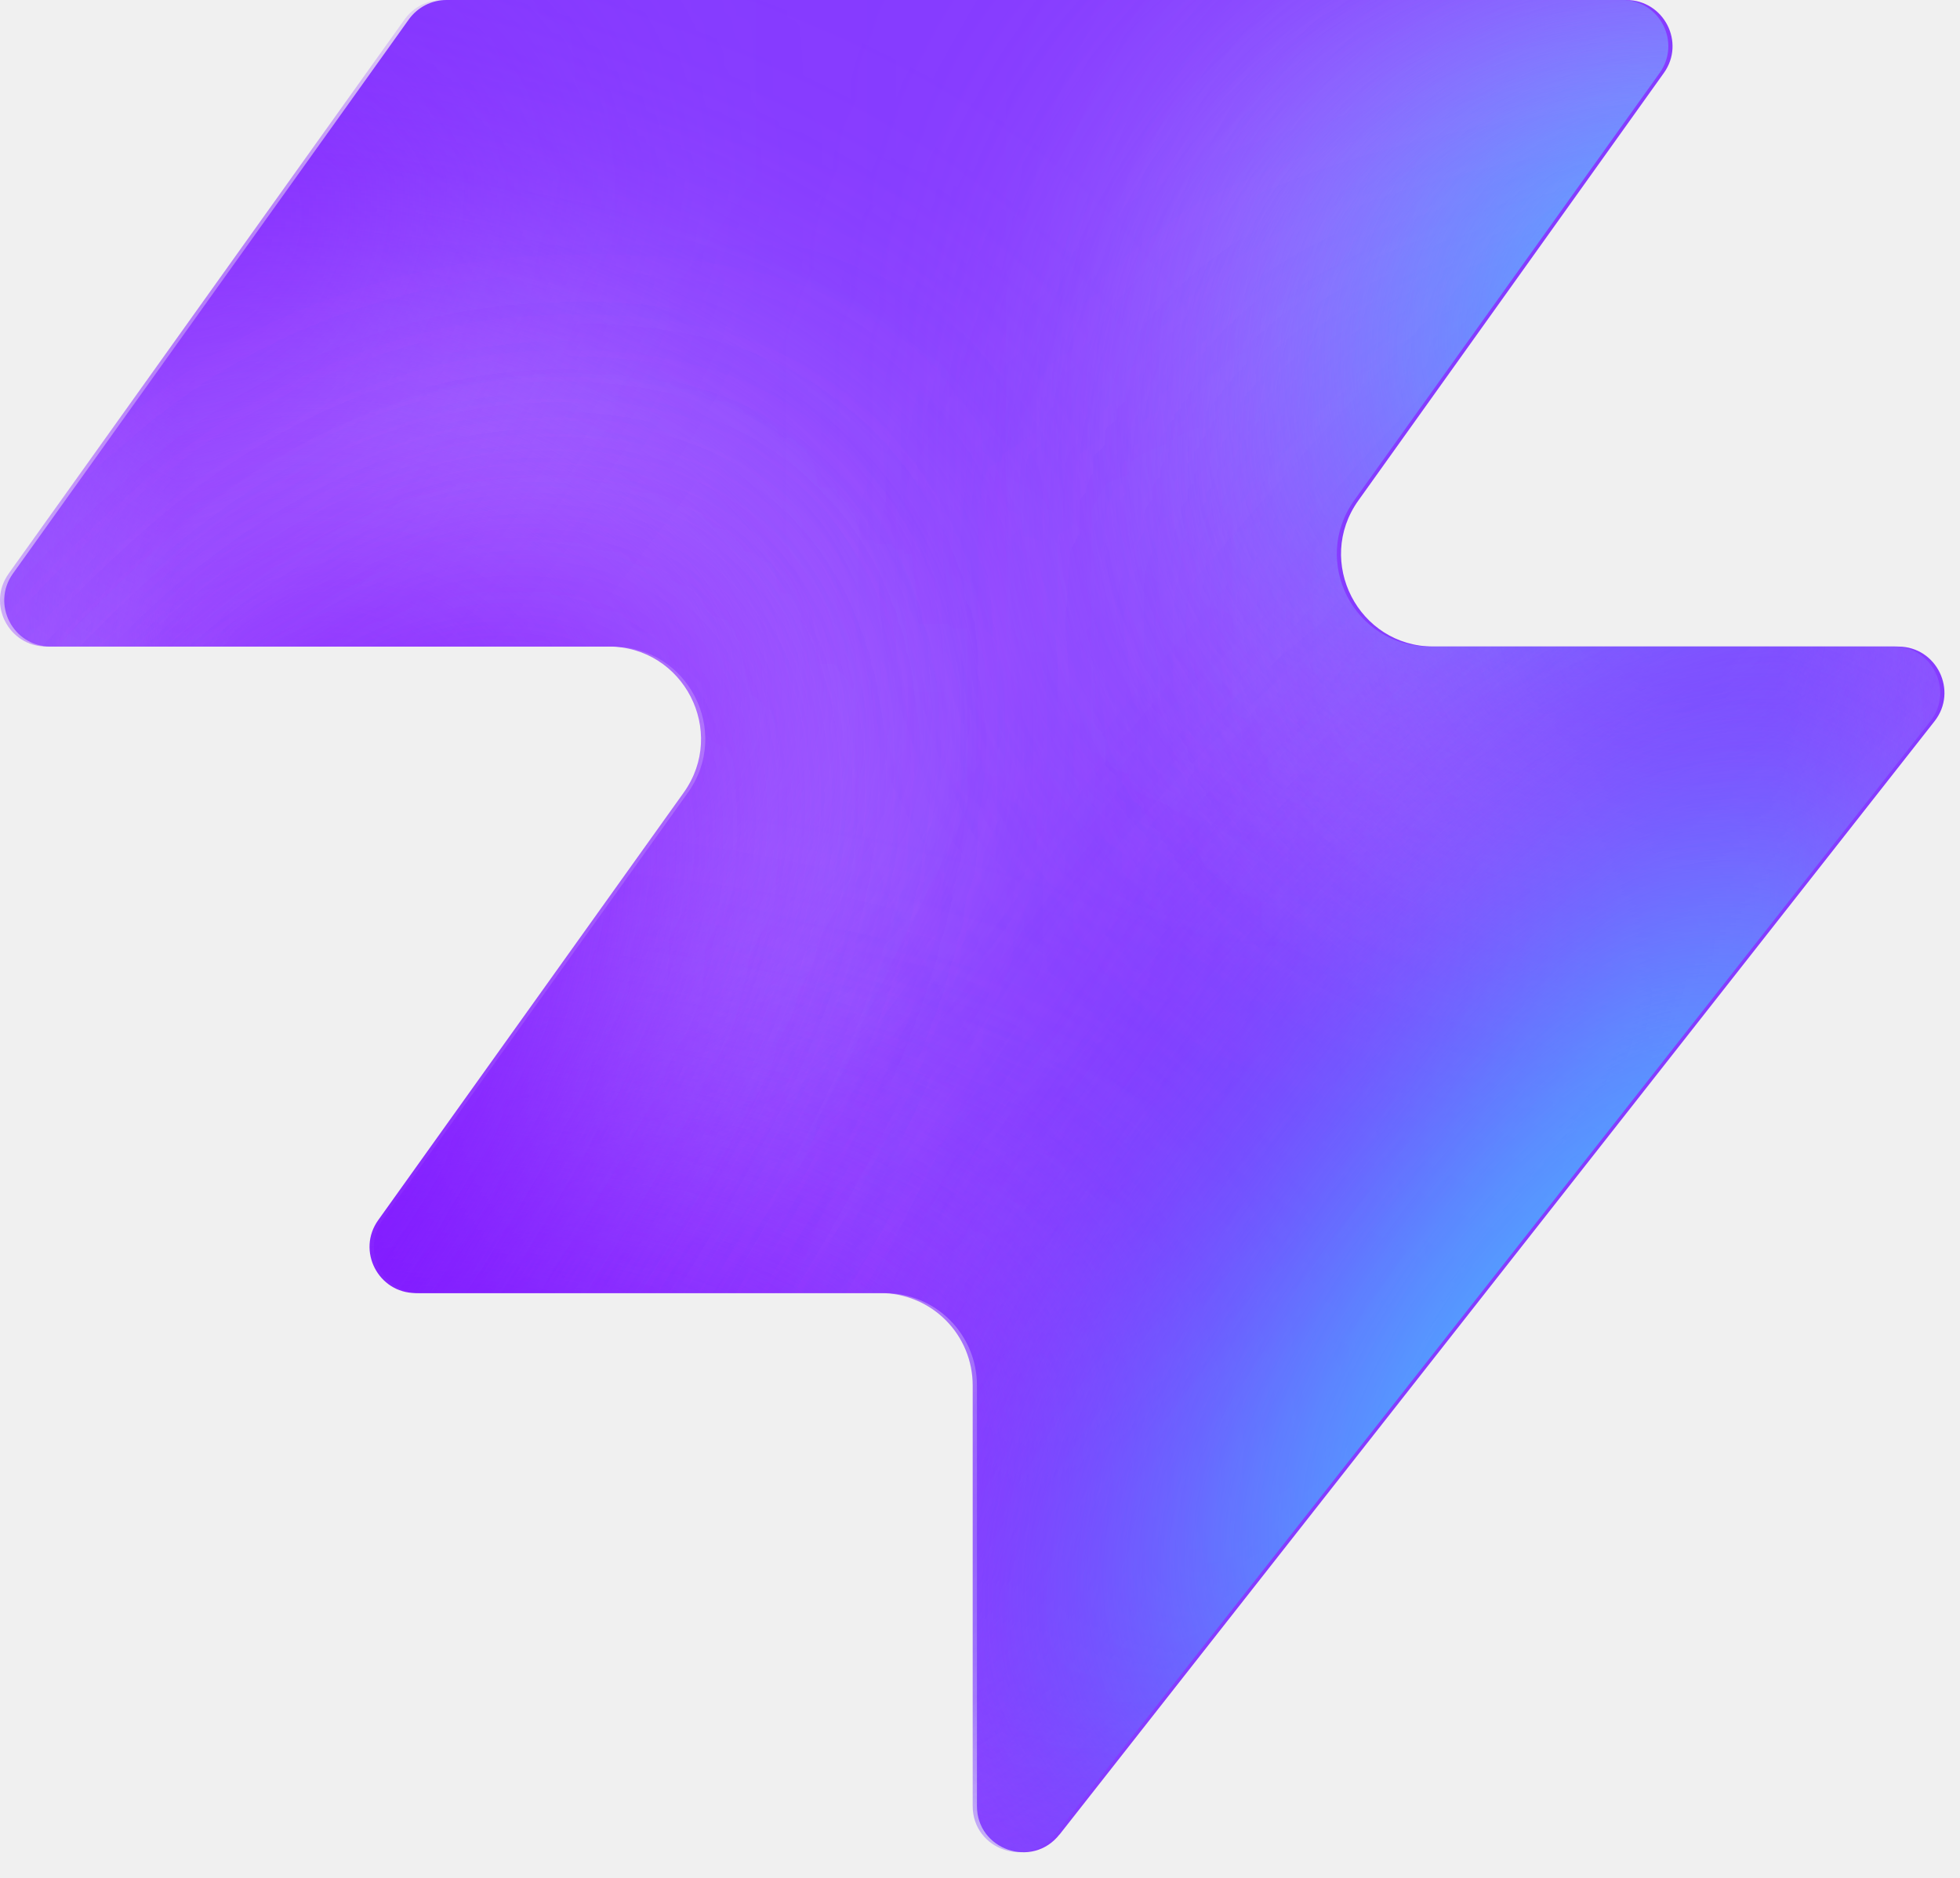
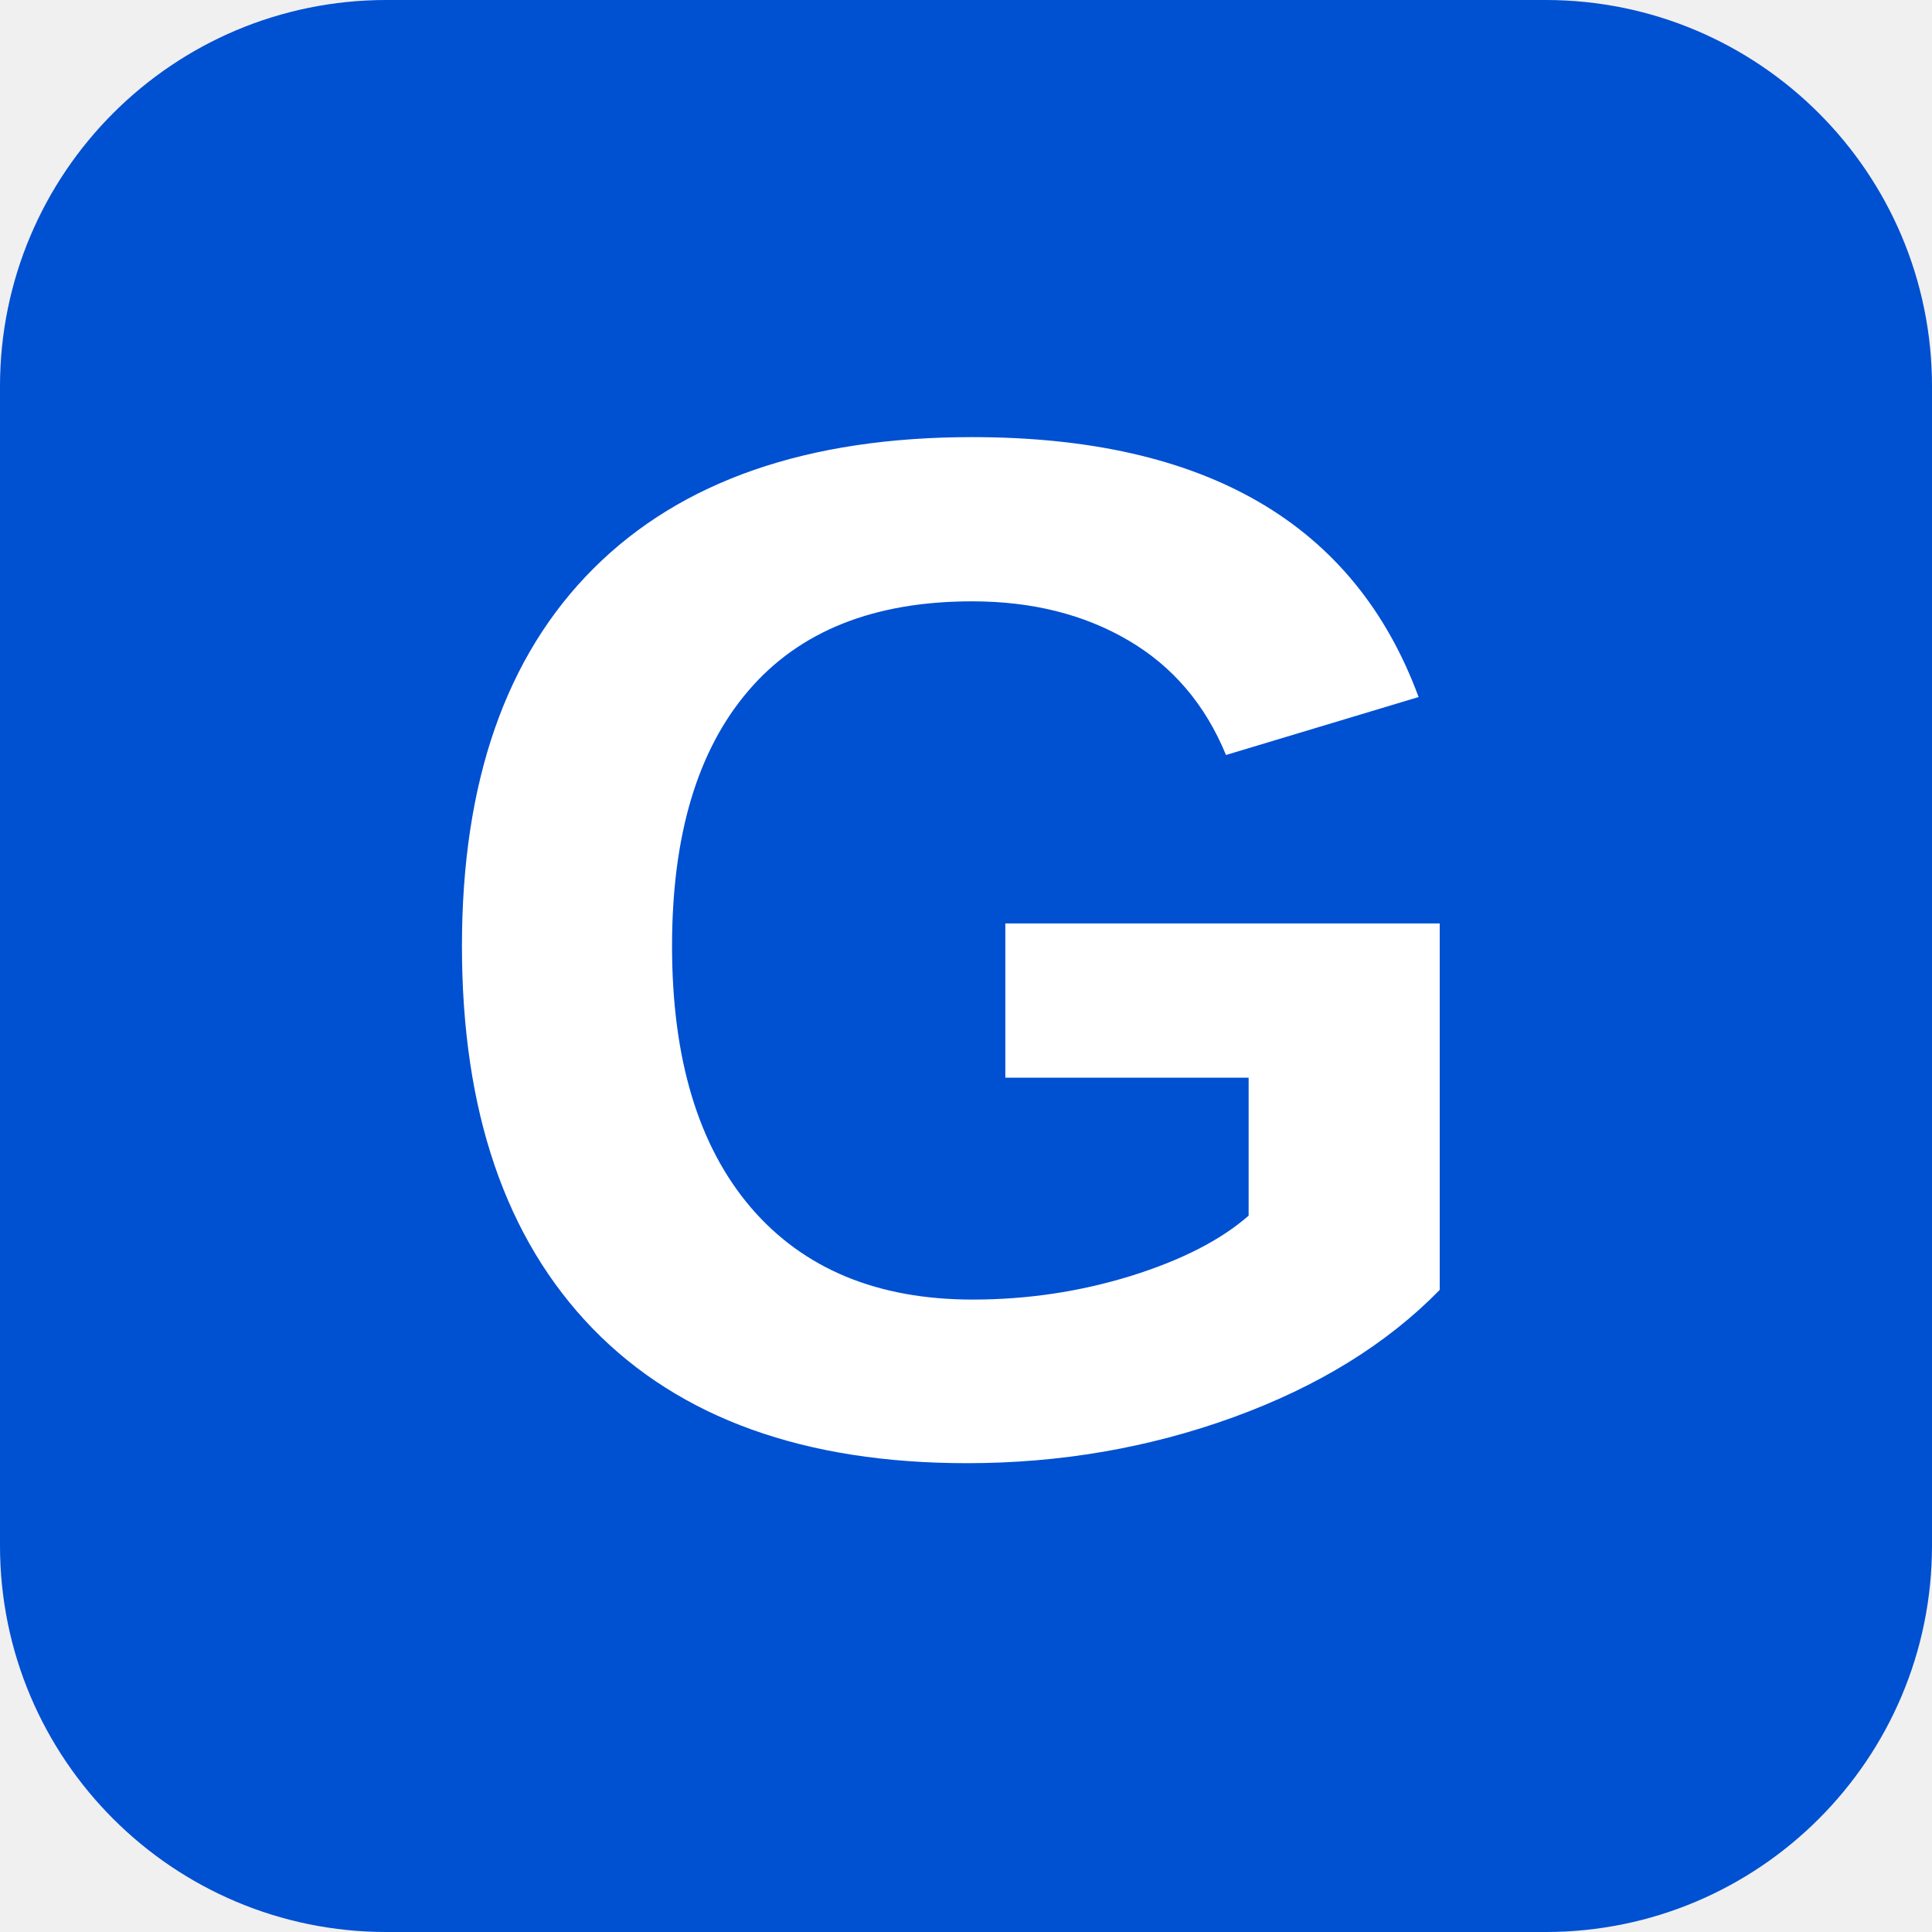
- <svg xmlns="http://www.w3.org/2000/svg" width="48" height="46" fill="none" viewBox="0 0 48 46">
-   <path fill="#863bff" d="M25.946 44.938c-.664.845-2.021.375-2.021-.698V33.937a2.26 2.26 0 0 0-2.262-2.262H10.287c-.92 0-1.456-1.04-.92-1.788l7.48-10.471c1.07-1.497 0-3.578-1.842-3.578H1.237c-.92 0-1.456-1.04-.92-1.788L10.013.474c.214-.297.556-.474.92-.474h28.894c.92 0 1.456 1.04.92 1.788l-7.48 10.471c-1.07 1.498 0 3.579 1.842 3.579h11.377c.943 0 1.473 1.088.89 1.83L25.947 44.94z" style="fill:#863bff;fill:color(display-p3 .525 .23 1);fill-opacity:1" />
-   <mask id="a" width="48" height="46" x="0" y="0" maskUnits="userSpaceOnUse" style="mask-type:alpha">
-     <path fill="#000" d="M25.842 44.938c-.664.844-2.021.375-2.021-.698V33.937a2.26 2.26 0 0 0-2.262-2.262H10.183c-.92 0-1.456-1.04-.92-1.788l7.48-10.471c1.07-1.498 0-3.579-1.842-3.579H1.133c-.92 0-1.456-1.04-.92-1.787L9.91.473c.214-.297.556-.474.92-.474h28.894c.92 0 1.456 1.04.92 1.788l-7.48 10.471c-1.07 1.498 0 3.578 1.842 3.578h11.377c.943 0 1.473 1.088.89 1.832L25.843 44.94z" style="fill:#000;fill-opacity:1" />
-   </mask>
-   <g mask="url(#a)">
-     <g filter="url(#b)">
-       <ellipse cx="5.508" cy="14.704" fill="#ede6ff" rx="5.508" ry="14.704" style="fill:#ede6ff;fill:color(display-p3 .927 .903 1);fill-opacity:1" transform="matrix(.00324 1 1 -.00324 -4.47 31.516)" />
-     </g>
-     <g filter="url(#c)">
-       <ellipse cx="10.399" cy="29.851" fill="#ede6ff" rx="10.399" ry="29.851" style="fill:#ede6ff;fill:color(display-p3 .927 .903 1);fill-opacity:1" transform="matrix(.00324 1 1 -.00324 -39.328 7.883)" />
-     </g>
-     <g filter="url(#d)">
-       <ellipse cx="5.508" cy="30.487" fill="#7e14ff" rx="5.508" ry="30.487" style="fill:#7e14ff;fill:color(display-p3 .492 .077 1);fill-opacity:1" transform="rotate(89.814 -25.913 -14.639)scale(1 -1)" />
-     </g>
-     <g filter="url(#e)">
-       <ellipse cx="5.508" cy="30.599" fill="#7e14ff" rx="5.508" ry="30.599" style="fill:#7e14ff;fill:color(display-p3 .492 .077 1);fill-opacity:1" transform="rotate(89.814 -32.644 -3.334)scale(1 -1)" />
-     </g>
-     <g filter="url(#f)">
-       <ellipse cx="5.508" cy="30.599" fill="#7e14ff" rx="5.508" ry="30.599" style="fill:#7e14ff;fill:color(display-p3 .492 .077 1);fill-opacity:1" transform="matrix(.00324 1 1 -.00324 -34.34 30.47)" />
-     </g>
-     <g filter="url(#g)">
-       <ellipse cx="14.072" cy="22.078" fill="#ede6ff" rx="14.072" ry="22.078" style="fill:#ede6ff;fill:color(display-p3 .927 .903 1);fill-opacity:1" transform="rotate(93.35 24.506 48.493)scale(-1 1)" />
-     </g>
-     <g filter="url(#h)">
-       <ellipse cx="3.47" cy="21.501" fill="#7e14ff" rx="3.47" ry="21.501" style="fill:#7e14ff;fill:color(display-p3 .492 .077 1);fill-opacity:1" transform="rotate(89.009 28.708 47.59)scale(-1 1)" />
-     </g>
-     <g filter="url(#i)">
-       <ellipse cx="3.47" cy="21.501" fill="#7e14ff" rx="3.47" ry="21.501" style="fill:#7e14ff;fill:color(display-p3 .492 .077 1);fill-opacity:1" transform="rotate(89.009 28.708 47.59)scale(-1 1)" />
-     </g>
-     <g filter="url(#j)">
-       <ellipse cx=".387" cy="8.972" fill="#7e14ff" rx="4.407" ry="29.108" style="fill:#7e14ff;fill:color(display-p3 .492 .077 1);fill-opacity:1" transform="rotate(39.51 .387 8.972)" />
-     </g>
-     <g filter="url(#k)">
-       <ellipse cx="47.523" cy="-6.092" fill="#7e14ff" rx="4.407" ry="29.108" style="fill:#7e14ff;fill:color(display-p3 .492 .077 1);fill-opacity:1" transform="rotate(37.892 47.523 -6.092)" />
-     </g>
-     <g filter="url(#l)">
-       <ellipse cx="41.412" cy="6.333" fill="#47bfff" rx="5.971" ry="9.665" style="fill:#47bfff;fill:color(display-p3 .28 .748 1);fill-opacity:1" transform="rotate(37.892 41.412 6.333)" />
-     </g>
-     <g filter="url(#m)">
-       <ellipse cx="-1.879" cy="38.332" fill="#7e14ff" rx="4.407" ry="29.108" style="fill:#7e14ff;fill:color(display-p3 .492 .077 1);fill-opacity:1" transform="rotate(37.892 -1.88 38.332)" />
-     </g>
-     <g filter="url(#n)">
-       <ellipse cx="-1.879" cy="38.332" fill="#7e14ff" rx="4.407" ry="29.108" style="fill:#7e14ff;fill:color(display-p3 .492 .077 1);fill-opacity:1" transform="rotate(37.892 -1.88 38.332)" />
-     </g>
-     <g filter="url(#o)">
-       <ellipse cx="35.651" cy="29.907" fill="#7e14ff" rx="4.407" ry="29.108" style="fill:#7e14ff;fill:color(display-p3 .492 .077 1);fill-opacity:1" transform="rotate(37.892 35.651 29.907)" />
-     </g>
-     <g filter="url(#p)">
-       <ellipse cx="38.418" cy="32.4" fill="#47bfff" rx="5.971" ry="15.297" style="fill:#47bfff;fill:color(display-p3 .28 .748 1);fill-opacity:1" transform="rotate(37.892 38.418 32.4)" />
-     </g>
-   </g>
-   <defs>
-     <filter id="b" width="60.045" height="41.654" x="-19.77" y="16.149" color-interpolation-filters="sRGB" filterUnits="userSpaceOnUse">
-       <feFlood flood-opacity="0" result="BackgroundImageFix" />
-       <feBlend in="SourceGraphic" in2="BackgroundImageFix" result="shape" />
-       <feGaussianBlur result="effect1_foregroundBlur_2002_17158" stdDeviation="7.659" />
-     </filter>
-     <filter id="c" width="90.34" height="51.437" x="-54.613" y="-7.533" color-interpolation-filters="sRGB" filterUnits="userSpaceOnUse">
-       <feFlood flood-opacity="0" result="BackgroundImageFix" />
-       <feBlend in="SourceGraphic" in2="BackgroundImageFix" result="shape" />
-       <feGaussianBlur result="effect1_foregroundBlur_2002_17158" stdDeviation="7.659" />
-     </filter>
-     <filter id="d" width="79.355" height="29.4" x="-49.64" y="2.03" color-interpolation-filters="sRGB" filterUnits="userSpaceOnUse">
-       <feFlood flood-opacity="0" result="BackgroundImageFix" />
-       <feBlend in="SourceGraphic" in2="BackgroundImageFix" result="shape" />
-       <feGaussianBlur result="effect1_foregroundBlur_2002_17158" stdDeviation="4.596" />
-     </filter>
-     <filter id="e" width="79.579" height="29.4" x="-45.045" y="20.029" color-interpolation-filters="sRGB" filterUnits="userSpaceOnUse">
-       <feFlood flood-opacity="0" result="BackgroundImageFix" />
-       <feBlend in="SourceGraphic" in2="BackgroundImageFix" result="shape" />
-       <feGaussianBlur result="effect1_foregroundBlur_2002_17158" stdDeviation="4.596" />
-     </filter>
-     <filter id="f" width="79.579" height="29.4" x="-43.513" y="21.178" color-interpolation-filters="sRGB" filterUnits="userSpaceOnUse">
-       <feFlood flood-opacity="0" result="BackgroundImageFix" />
-       <feBlend in="SourceGraphic" in2="BackgroundImageFix" result="shape" />
-       <feGaussianBlur result="effect1_foregroundBlur_2002_17158" stdDeviation="4.596" />
-     </filter>
-     <filter id="g" width="74.749" height="58.852" x="15.756" y="-17.901" color-interpolation-filters="sRGB" filterUnits="userSpaceOnUse">
-       <feFlood flood-opacity="0" result="BackgroundImageFix" />
-       <feBlend in="SourceGraphic" in2="BackgroundImageFix" result="shape" />
-       <feGaussianBlur result="effect1_foregroundBlur_2002_17158" stdDeviation="7.659" />
-     </filter>
-     <filter id="h" width="61.377" height="25.362" x="23.548" y="2.284" color-interpolation-filters="sRGB" filterUnits="userSpaceOnUse">
-       <feFlood flood-opacity="0" result="BackgroundImageFix" />
-       <feBlend in="SourceGraphic" in2="BackgroundImageFix" result="shape" />
-       <feGaussianBlur result="effect1_foregroundBlur_2002_17158" stdDeviation="4.596" />
-     </filter>
-     <filter id="i" width="61.377" height="25.362" x="23.548" y="2.284" color-interpolation-filters="sRGB" filterUnits="userSpaceOnUse">
-       <feFlood flood-opacity="0" result="BackgroundImageFix" />
-       <feBlend in="SourceGraphic" in2="BackgroundImageFix" result="shape" />
-       <feGaussianBlur result="effect1_foregroundBlur_2002_17158" stdDeviation="4.596" />
-     </filter>
-     <filter id="j" width="56.045" height="63.649" x="-27.636" y="-22.853" color-interpolation-filters="sRGB" filterUnits="userSpaceOnUse">
-       <feFlood flood-opacity="0" result="BackgroundImageFix" />
-       <feBlend in="SourceGraphic" in2="BackgroundImageFix" result="shape" />
-       <feGaussianBlur result="effect1_foregroundBlur_2002_17158" stdDeviation="4.596" />
-     </filter>
-     <filter id="k" width="54.814" height="64.646" x="20.116" y="-38.415" color-interpolation-filters="sRGB" filterUnits="userSpaceOnUse">
-       <feFlood flood-opacity="0" result="BackgroundImageFix" />
-       <feBlend in="SourceGraphic" in2="BackgroundImageFix" result="shape" />
-       <feGaussianBlur result="effect1_foregroundBlur_2002_17158" stdDeviation="4.596" />
-     </filter>
-     <filter id="l" width="33.541" height="35.313" x="24.641" y="-11.323" color-interpolation-filters="sRGB" filterUnits="userSpaceOnUse">
-       <feFlood flood-opacity="0" result="BackgroundImageFix" />
-       <feBlend in="SourceGraphic" in2="BackgroundImageFix" result="shape" />
-       <feGaussianBlur result="effect1_foregroundBlur_2002_17158" stdDeviation="4.596" />
-     </filter>
-     <filter id="m" width="54.814" height="64.646" x="-29.286" y="6.009" color-interpolation-filters="sRGB" filterUnits="userSpaceOnUse">
-       <feFlood flood-opacity="0" result="BackgroundImageFix" />
-       <feBlend in="SourceGraphic" in2="BackgroundImageFix" result="shape" />
-       <feGaussianBlur result="effect1_foregroundBlur_2002_17158" stdDeviation="4.596" />
-     </filter>
-     <filter id="n" width="54.814" height="64.646" x="-29.286" y="6.009" color-interpolation-filters="sRGB" filterUnits="userSpaceOnUse">
-       <feFlood flood-opacity="0" result="BackgroundImageFix" />
-       <feBlend in="SourceGraphic" in2="BackgroundImageFix" result="shape" />
-       <feGaussianBlur result="effect1_foregroundBlur_2002_17158" stdDeviation="4.596" />
-     </filter>
-     <filter id="o" width="54.814" height="64.646" x="8.244" y="-2.416" color-interpolation-filters="sRGB" filterUnits="userSpaceOnUse">
-       <feFlood flood-opacity="0" result="BackgroundImageFix" />
-       <feBlend in="SourceGraphic" in2="BackgroundImageFix" result="shape" />
-       <feGaussianBlur result="effect1_foregroundBlur_2002_17158" stdDeviation="4.596" />
-     </filter>
-     <filter id="p" width="39.409" height="43.623" x="18.713" y="10.588" color-interpolation-filters="sRGB" filterUnits="userSpaceOnUse">
-       <feFlood flood-opacity="0" result="BackgroundImageFix" />
-       <feBlend in="SourceGraphic" in2="BackgroundImageFix" result="shape" />
-       <feGaussianBlur result="effect1_foregroundBlur_2002_17158" stdDeviation="4.596" />
-     </filter>
-   </defs>
+ <svg xmlns="http://www.w3.org/2000/svg" viewBox="0 0 100 100">
+   <rect width="100" height="100" rx="20" fill="#0050d2" />
+   <text x="50" y="75" font-family="Arial, sans-serif" font-weight="900" font-size="75" fill="white" text-anchor="middle">G</text>
</svg>
